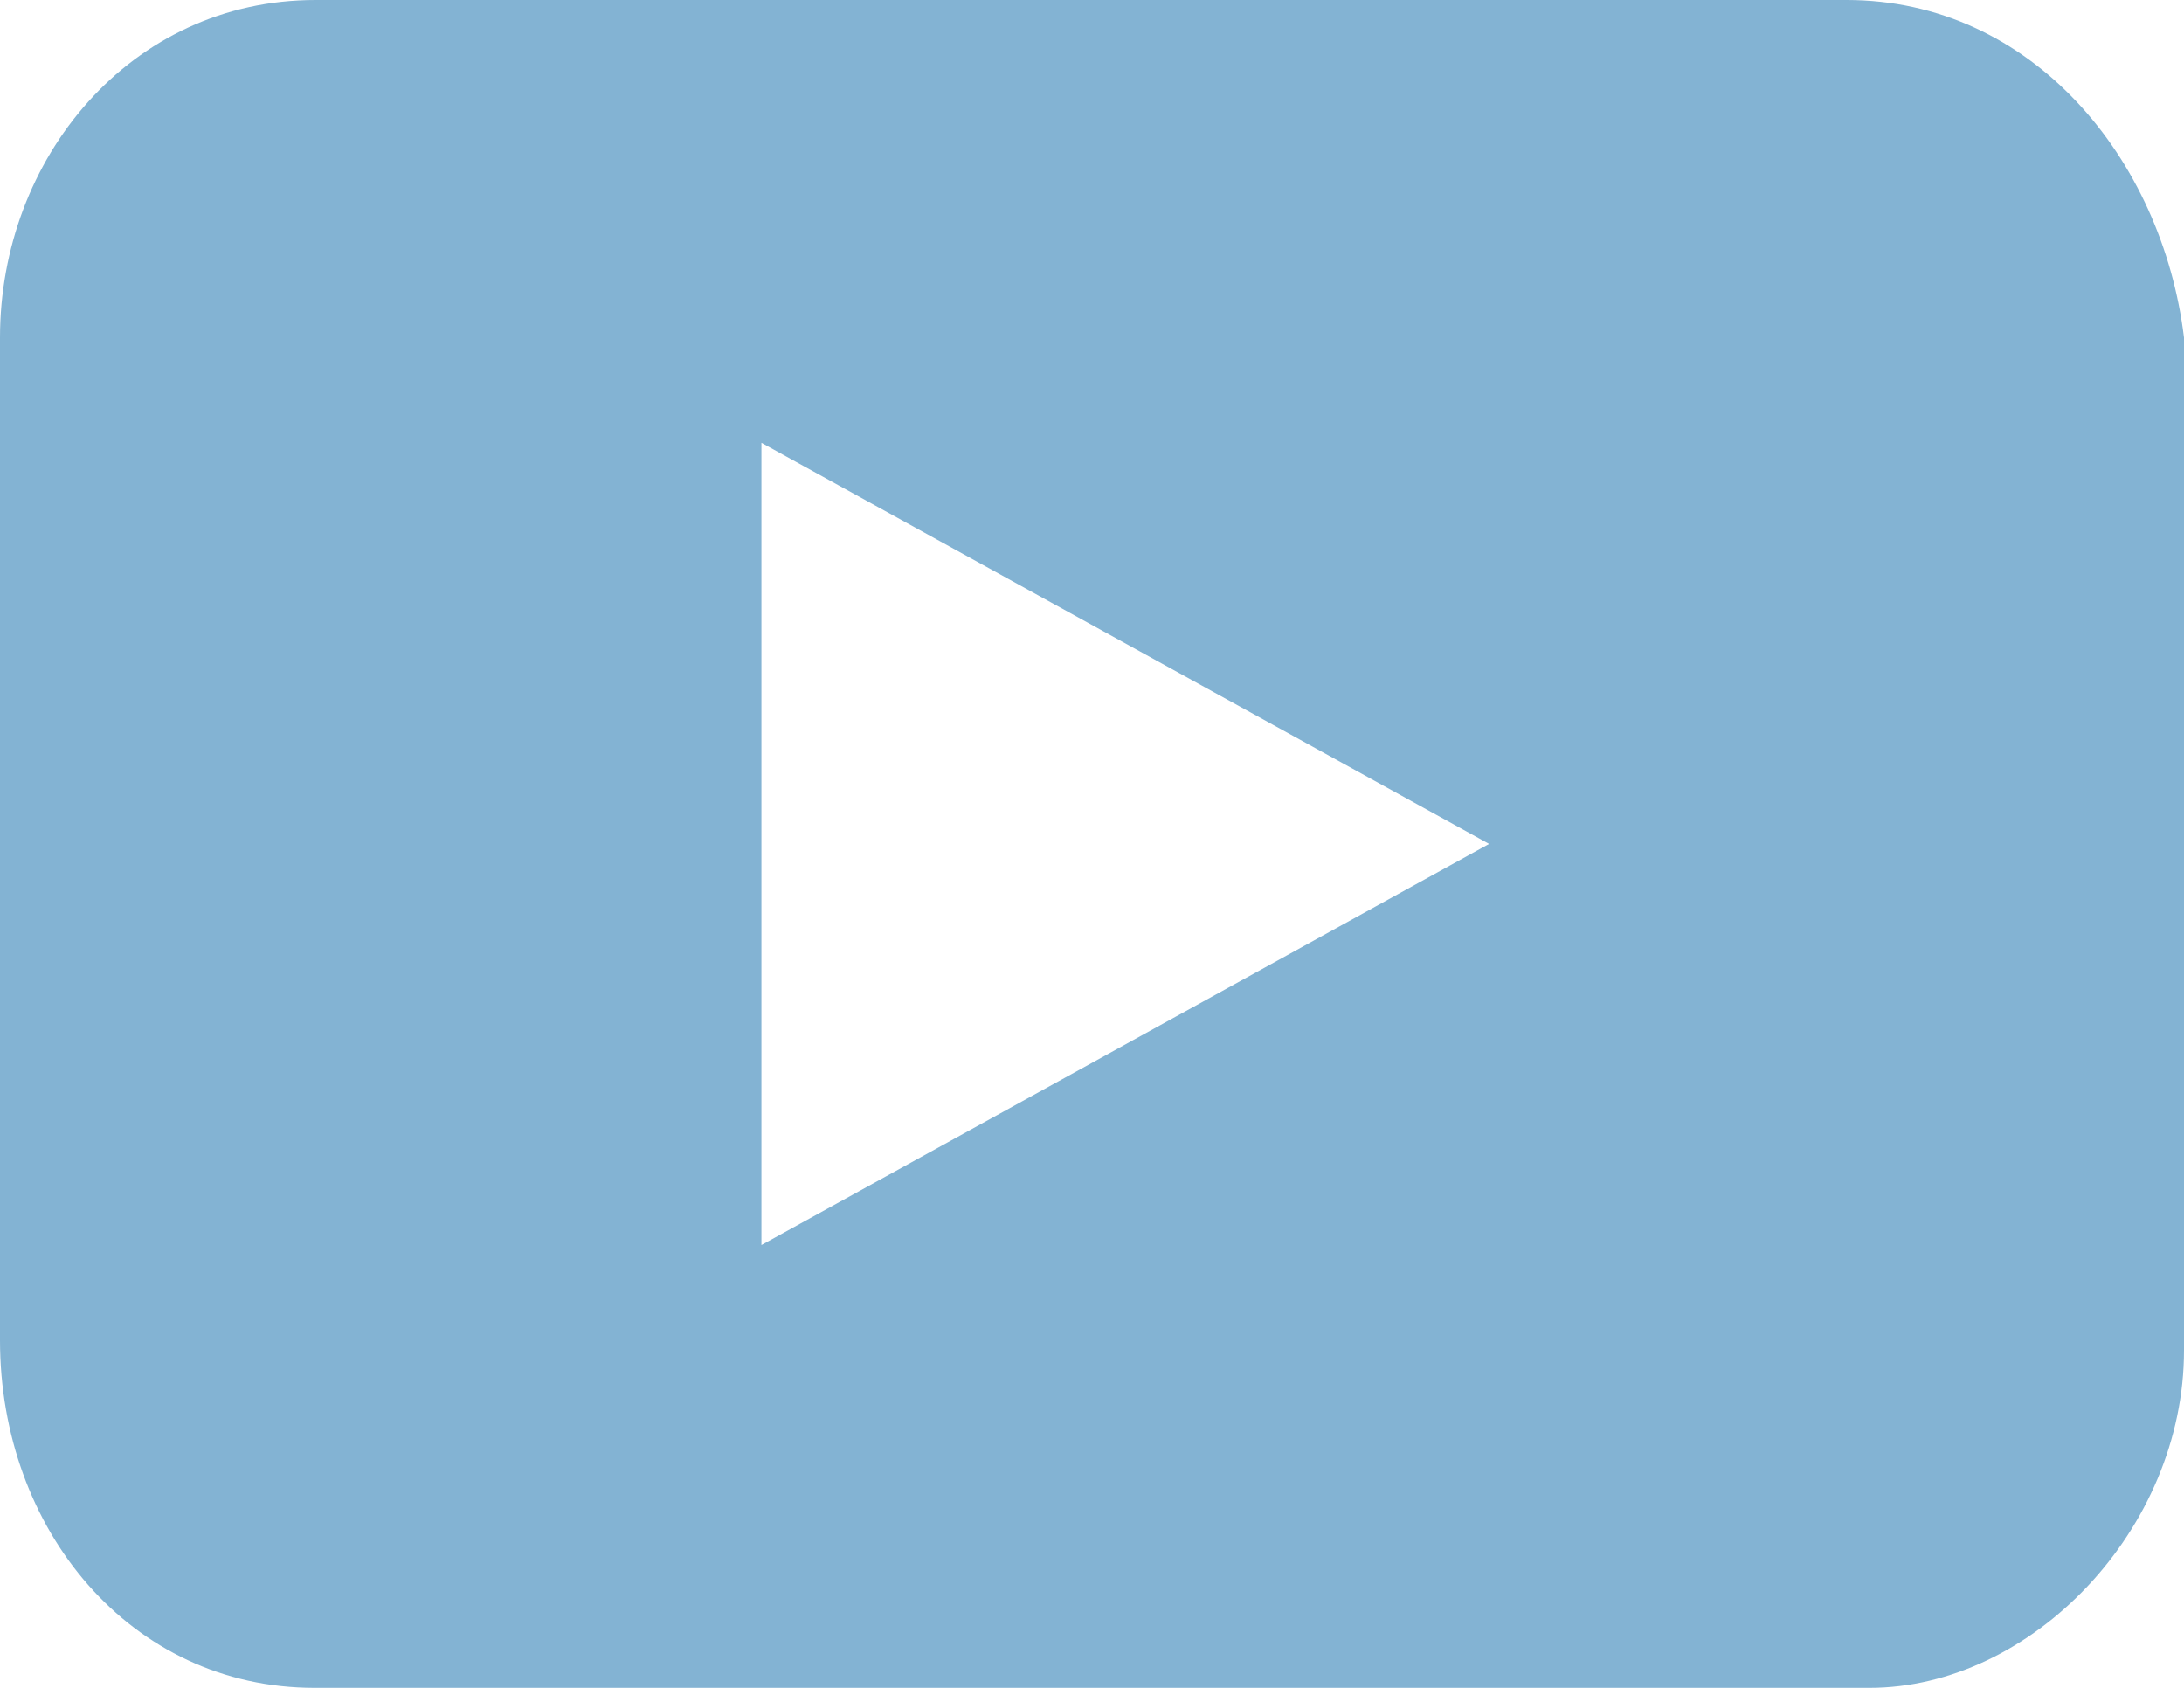
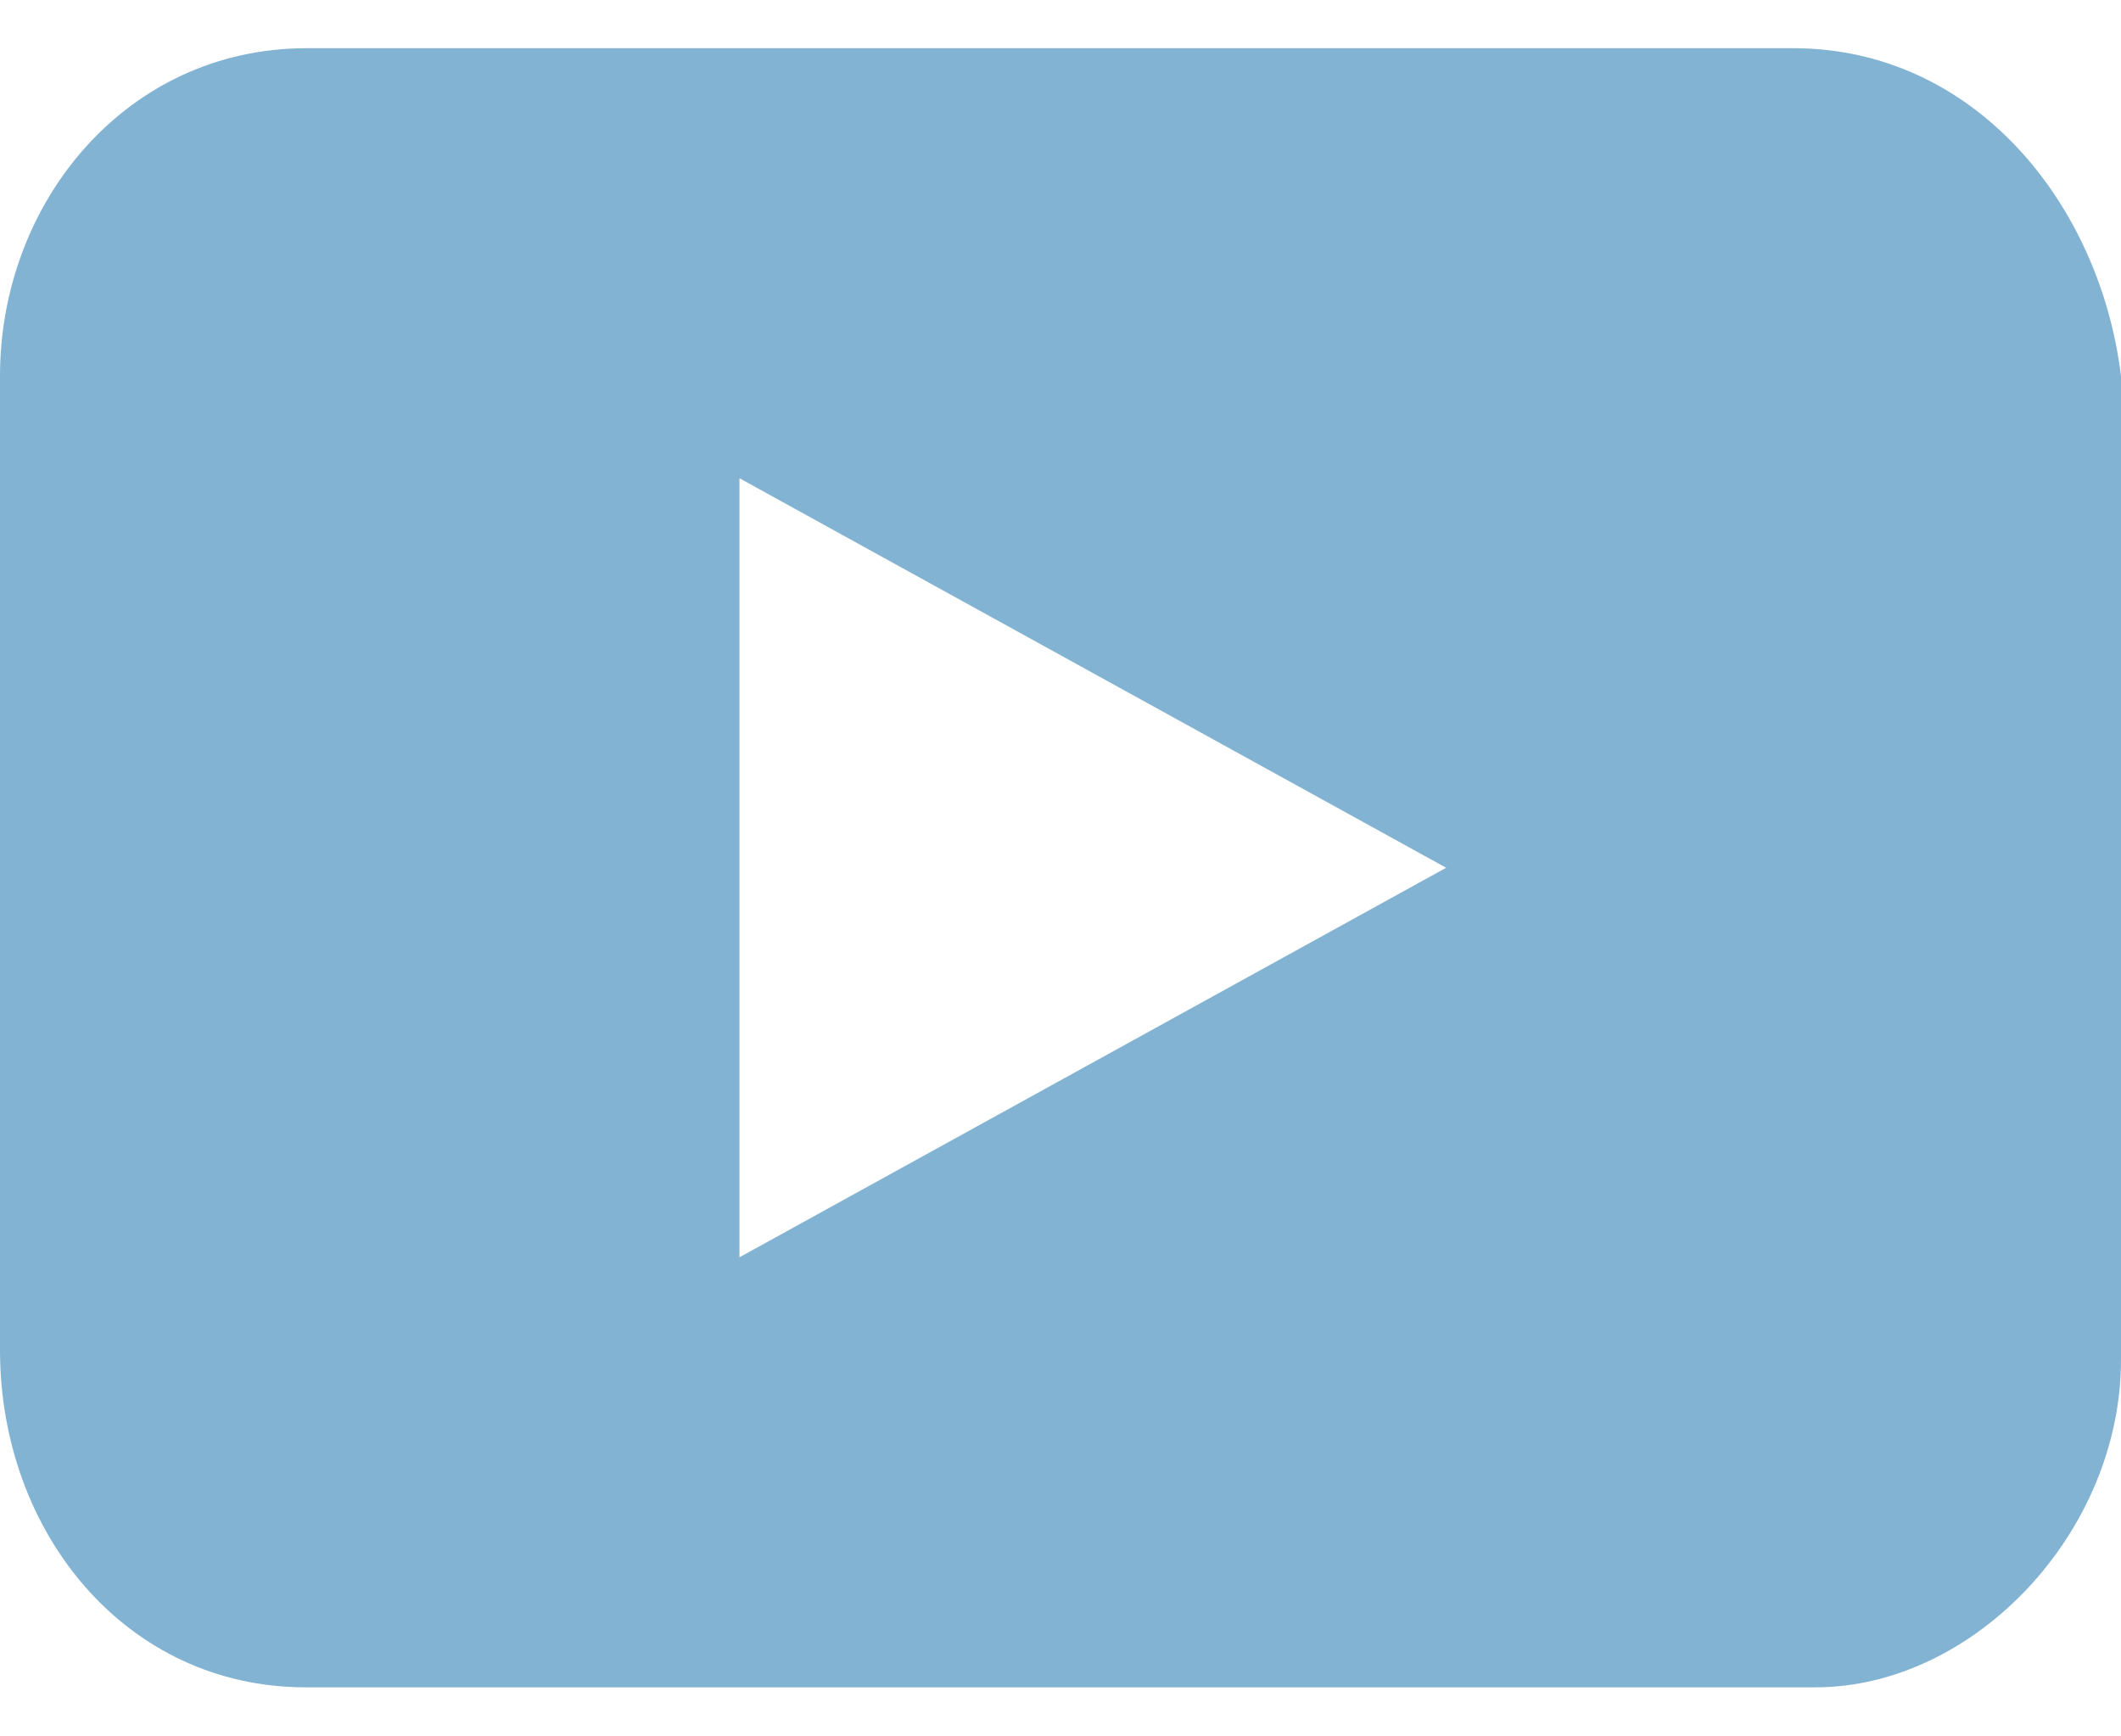
- <svg xmlns="http://www.w3.org/2000/svg" width="22" height="17" viewBox="0 0 22 17" fill="none">
-   <path d="M18.6 0H3.18C1.31 0 0 1.6 0 3.4v10.1C0 15.4 1.31 17 3.17 17h15.66c1.64 0 3.17-1.6 3.17-3.4V3.4C21.78 1.6 20.47 0 18.6 0ZM7.67 12.54V4.46L15 8.5l-7.33 4.04Z" fill="#83B3D3" />
+ <svg xmlns="http://www.w3.org/2000/svg" width="22" height="18" viewBox="0 0 22 18" fill="none">
+   <path d="M18.6.5H3.18C1.31.5 0 2.1 0 3.9V14c0 1.9 1.31 3.5 3.17 3.5h15.66c1.64 0 3.17-1.6 3.17-3.4V3.9C21.78 2.1 20.47.5 18.6.5ZM7.67 13.04V4.96L15 9l-7.33 4.04Z" fill="#83B3D3" />
</svg>
